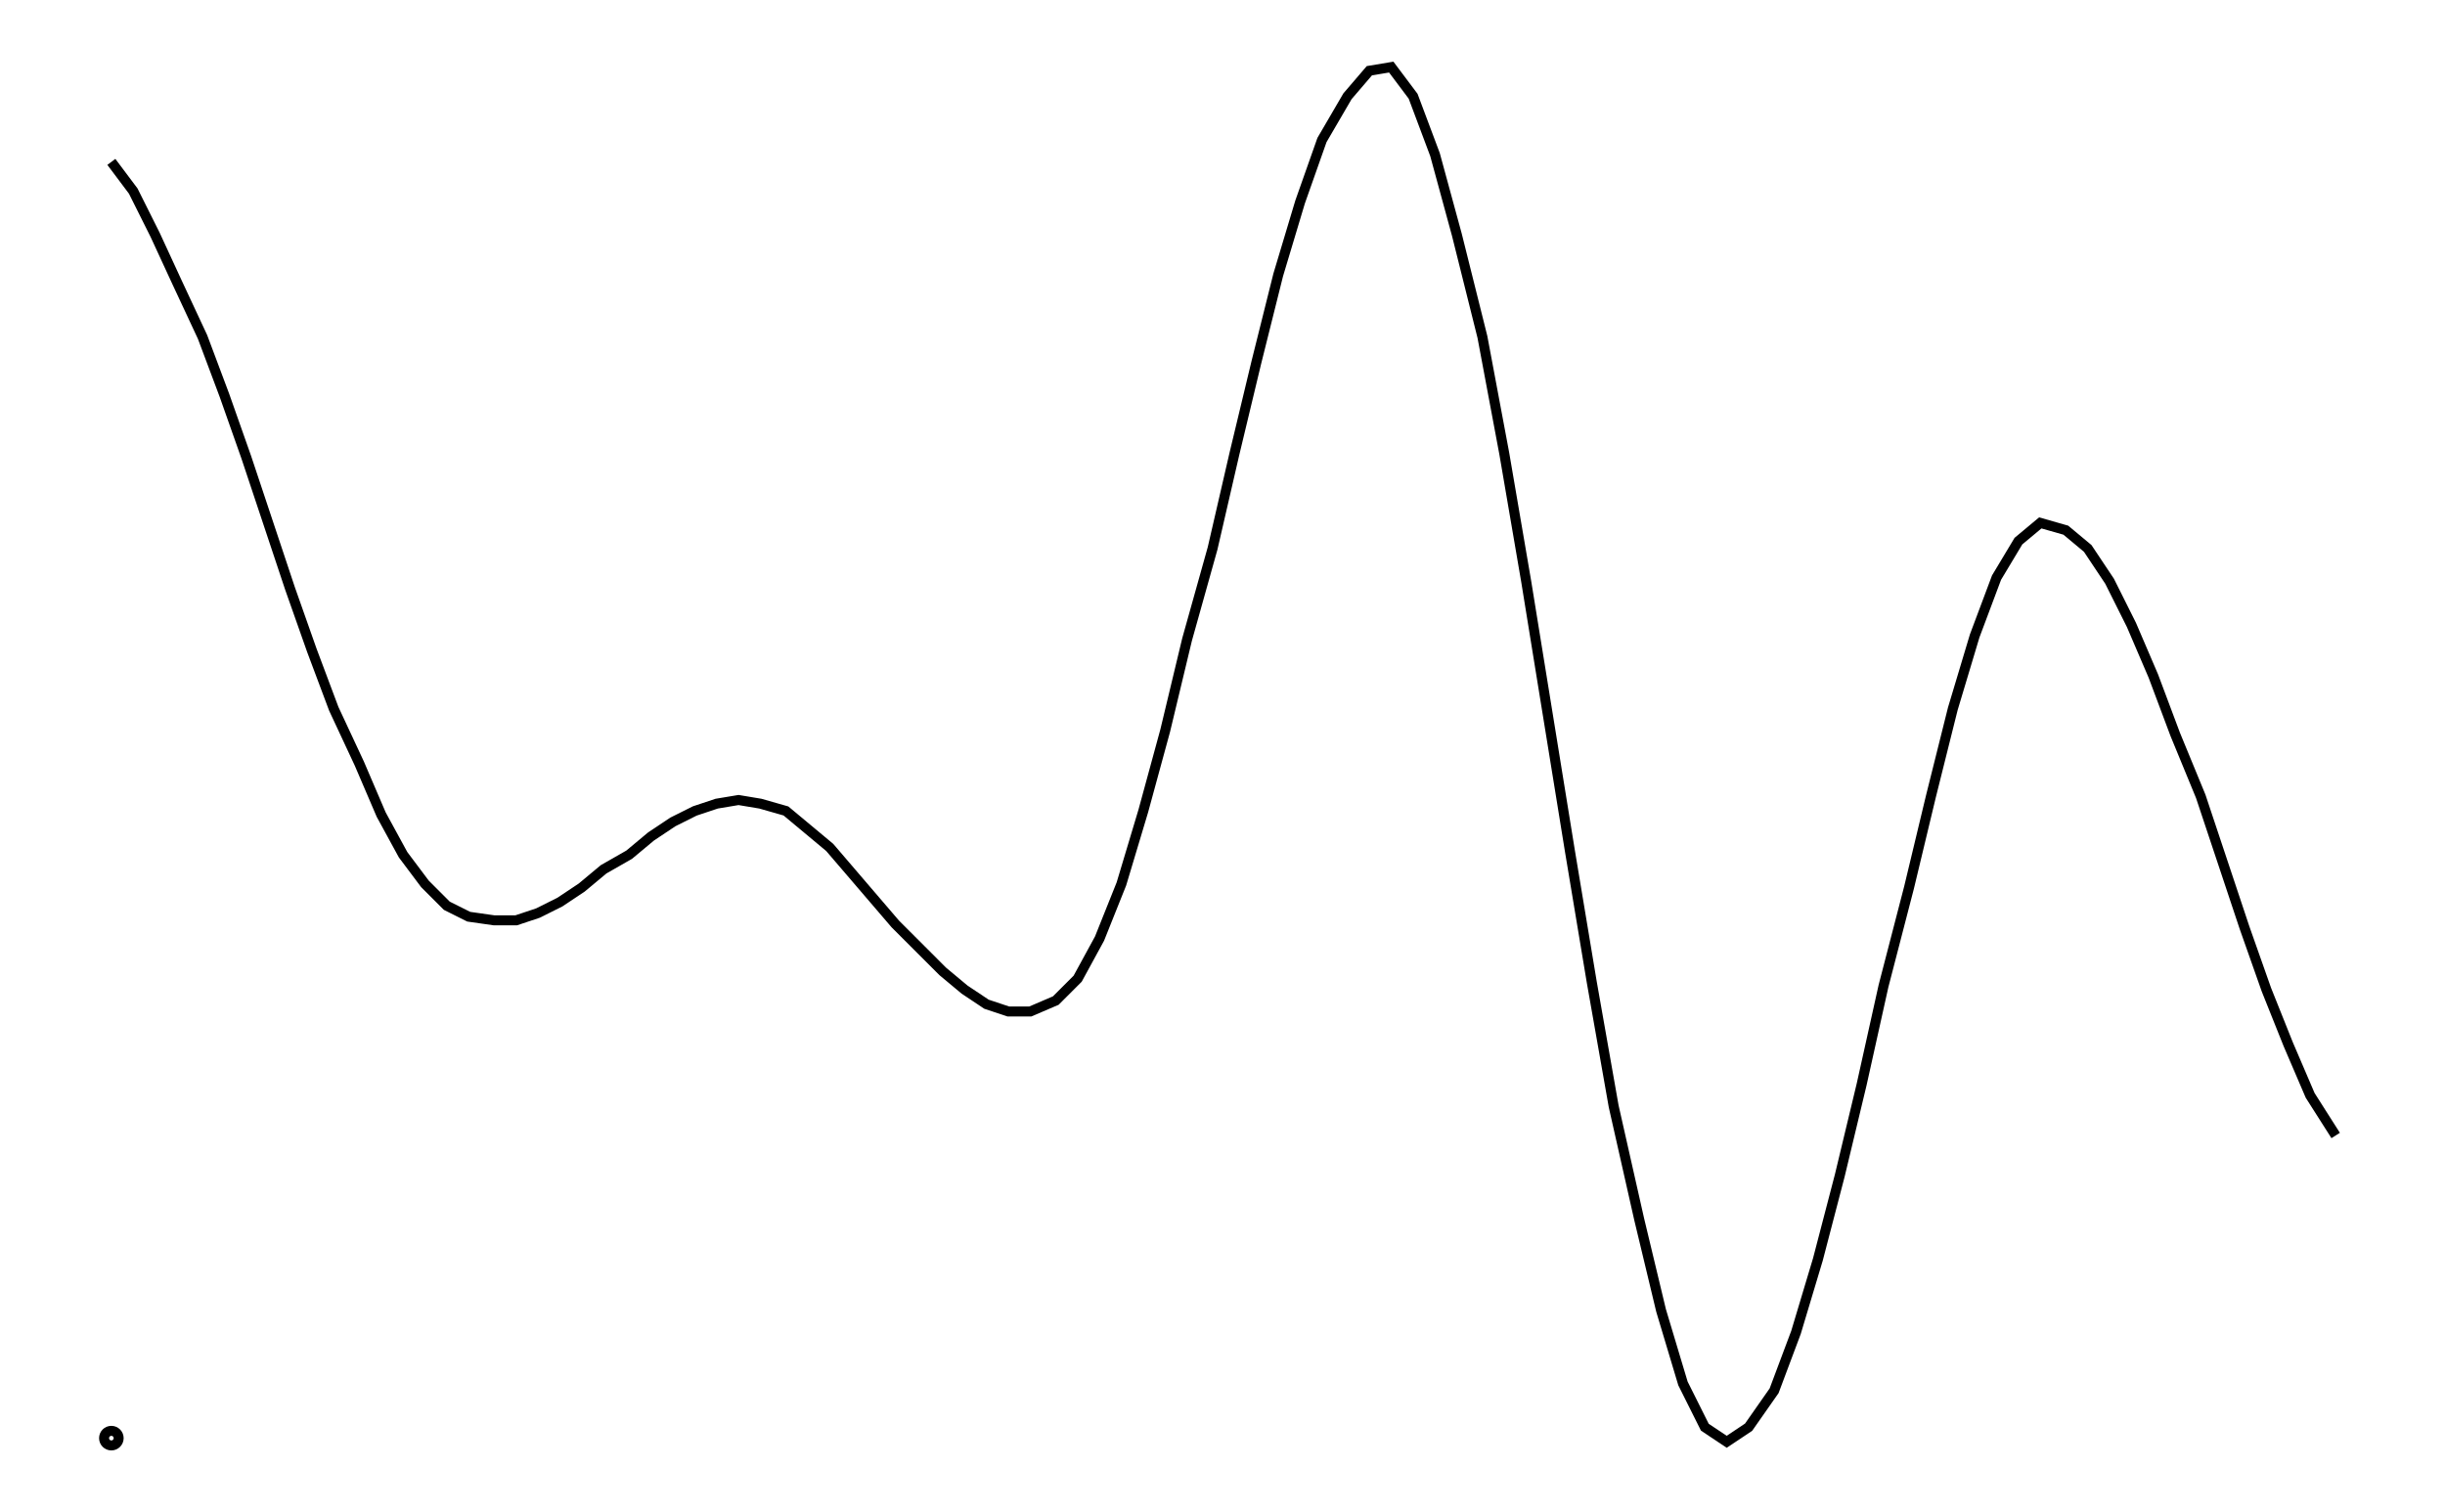
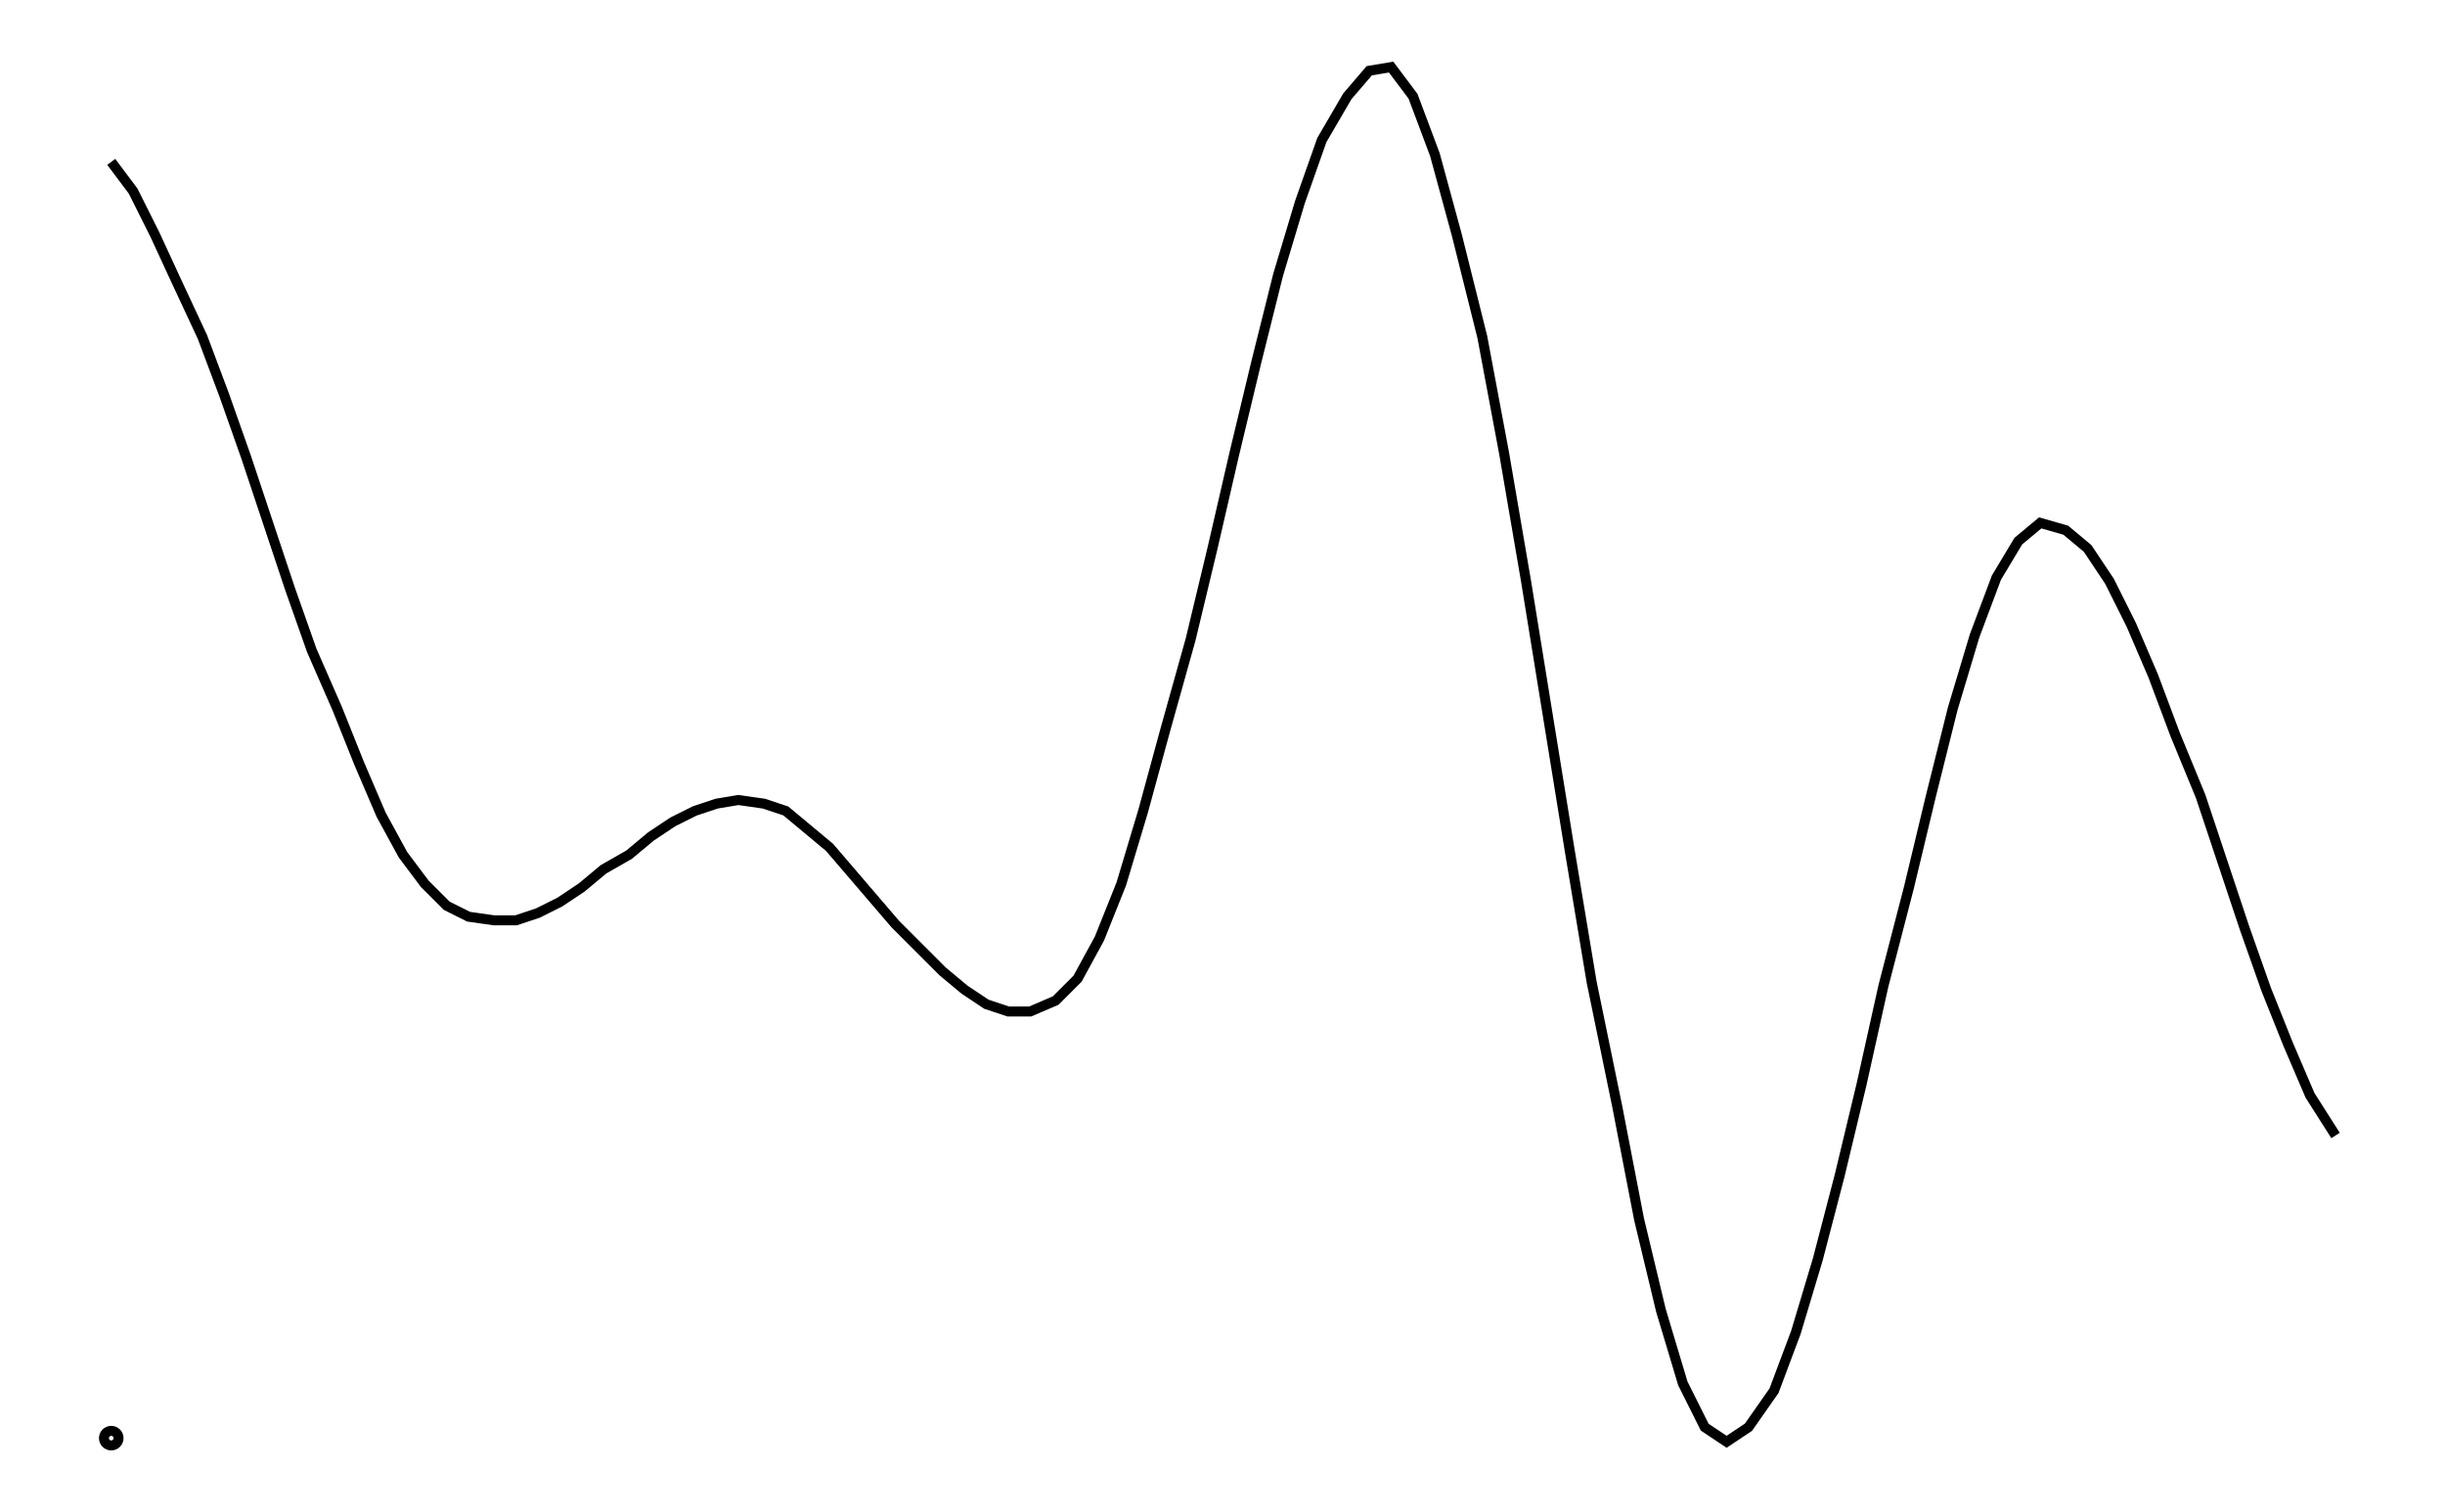
- <svg xmlns="http://www.w3.org/2000/svg" width="161.8" height="100.0" viewBox="41.70 -5.32 171.80 110.00">
+ <svg xmlns="http://www.w3.org/2000/svg" width="161.8" height="100.0" viewBox="18.35 -5.32 171.80 110.00">
  <g fill="none" stroke="black" stroke-width="0.019%" transform="translate(0, 99.3664) scale(26.5434, -26.5434)">
-     <circle cx="1.76" cy="0.00" r="0.02" />
-     <polyline points="1.76,3.50 1.82,3.42 1.88,3.30 1.94,3.17 2.01,3.02 2.07,2.86 2.13,2.69 2.19,2.51 2.25,2.33 2.31,2.16 2.37,2.00 2.44,1.85 2.50,1.71 2.56,1.60 2.62,1.52 2.68,1.46 2.74,1.43 2.81,1.42 2.87,1.42 2.93,1.44 2.99,1.47 3.05,1.51 3.11,1.56 3.18,1.60 3.24,1.65 3.30,1.69 3.36,1.72 3.42,1.74 3.48,1.75 3.54,1.74 3.61,1.72 3.67,1.67 3.73,1.62 3.79,1.55 3.85,1.48 3.91,1.41 3.98,1.34 4.04,1.28 4.10,1.23 4.16,1.19 4.22,1.17 4.28,1.17 4.35,1.20 4.41,1.26 4.47,1.37 4.53,1.52 4.59,1.72 4.65,1.94 4.71,2.19 4.78,2.44 4.84,2.70 4.90,2.95 4.96,3.19 5.02,3.39 5.08,3.56 5.15,3.68 5.21,3.75 5.27,3.76 5.33,3.68 5.39,3.52 5.45,3.30 5.52,3.02 5.58,2.70 5.64,2.35 5.70,1.98 5.76,1.61 5.82,1.25 5.88,0.91 5.95,0.60 6.01,0.35 6.07,0.15 6.13,0.03 6.19,-0.01 6.25,0.03 6.32,0.13 6.38,0.29 6.44,0.49 6.50,0.72 6.56,0.97 6.62,1.24 6.69,1.51 6.75,1.76 6.81,2.00 6.87,2.20 6.93,2.36 6.99,2.46 7.05,2.51 7.12,2.49 7.18,2.44 7.24,2.35 7.30,2.23 7.36,2.09 7.42,1.93 7.49,1.76 7.55,1.58 7.61,1.40 7.67,1.23 7.73,1.08 7.79,0.94 7.86,0.83" />
+     <circle cx="0.88" cy="0.00" r="0.02" />
+     <polyline points="0.88,3.50 0.94,3.42 1.00,3.30 1.06,3.17 1.13,3.02 1.19,2.86 1.25,2.69 1.31,2.51 1.37,2.33 1.43,2.16 1.50,2.00 1.56,1.85 1.62,1.71 1.68,1.60 1.74,1.52 1.80,1.46 1.86,1.43 1.93,1.42 1.99,1.42 2.05,1.44 2.11,1.47 2.17,1.51 2.23,1.56 2.30,1.60 2.36,1.65 2.42,1.69 2.48,1.72 2.54,1.74 2.60,1.75 2.67,1.74 2.73,1.72 2.79,1.67 2.85,1.62 2.91,1.55 2.97,1.48 3.03,1.41 3.10,1.34 3.16,1.28 3.22,1.23 3.28,1.19 3.34,1.17 3.40,1.17 3.47,1.20 3.53,1.26 3.59,1.37 3.65,1.52 3.71,1.72 3.77,1.94 3.84,2.19 3.90,2.44 3.96,2.70 4.02,2.95 4.08,3.19 4.14,3.39 4.20,3.56 4.27,3.68 4.33,3.75 4.39,3.76 4.45,3.68 4.51,3.52 4.57,3.30 4.64,3.02 4.70,2.70 4.76,2.35 4.82,1.98 4.88,1.61 4.94,1.25 5.01,0.91 5.07,0.60 5.13,0.35 5.19,0.15 5.25,0.03 5.31,-0.01 5.37,0.03 5.44,0.13 5.50,0.29 5.56,0.49 5.62,0.72 5.68,0.97 5.74,1.24 5.81,1.51 5.87,1.76 5.93,2.00 5.99,2.20 6.05,2.36 6.11,2.46 6.17,2.51 6.24,2.49 6.30,2.44 6.36,2.35 6.42,2.23 6.48,2.09 6.54,1.93 6.61,1.76 6.67,1.58 6.73,1.40 6.79,1.23 6.85,1.08 6.91,0.94 6.98,0.83" />
  </g>
</svg>
